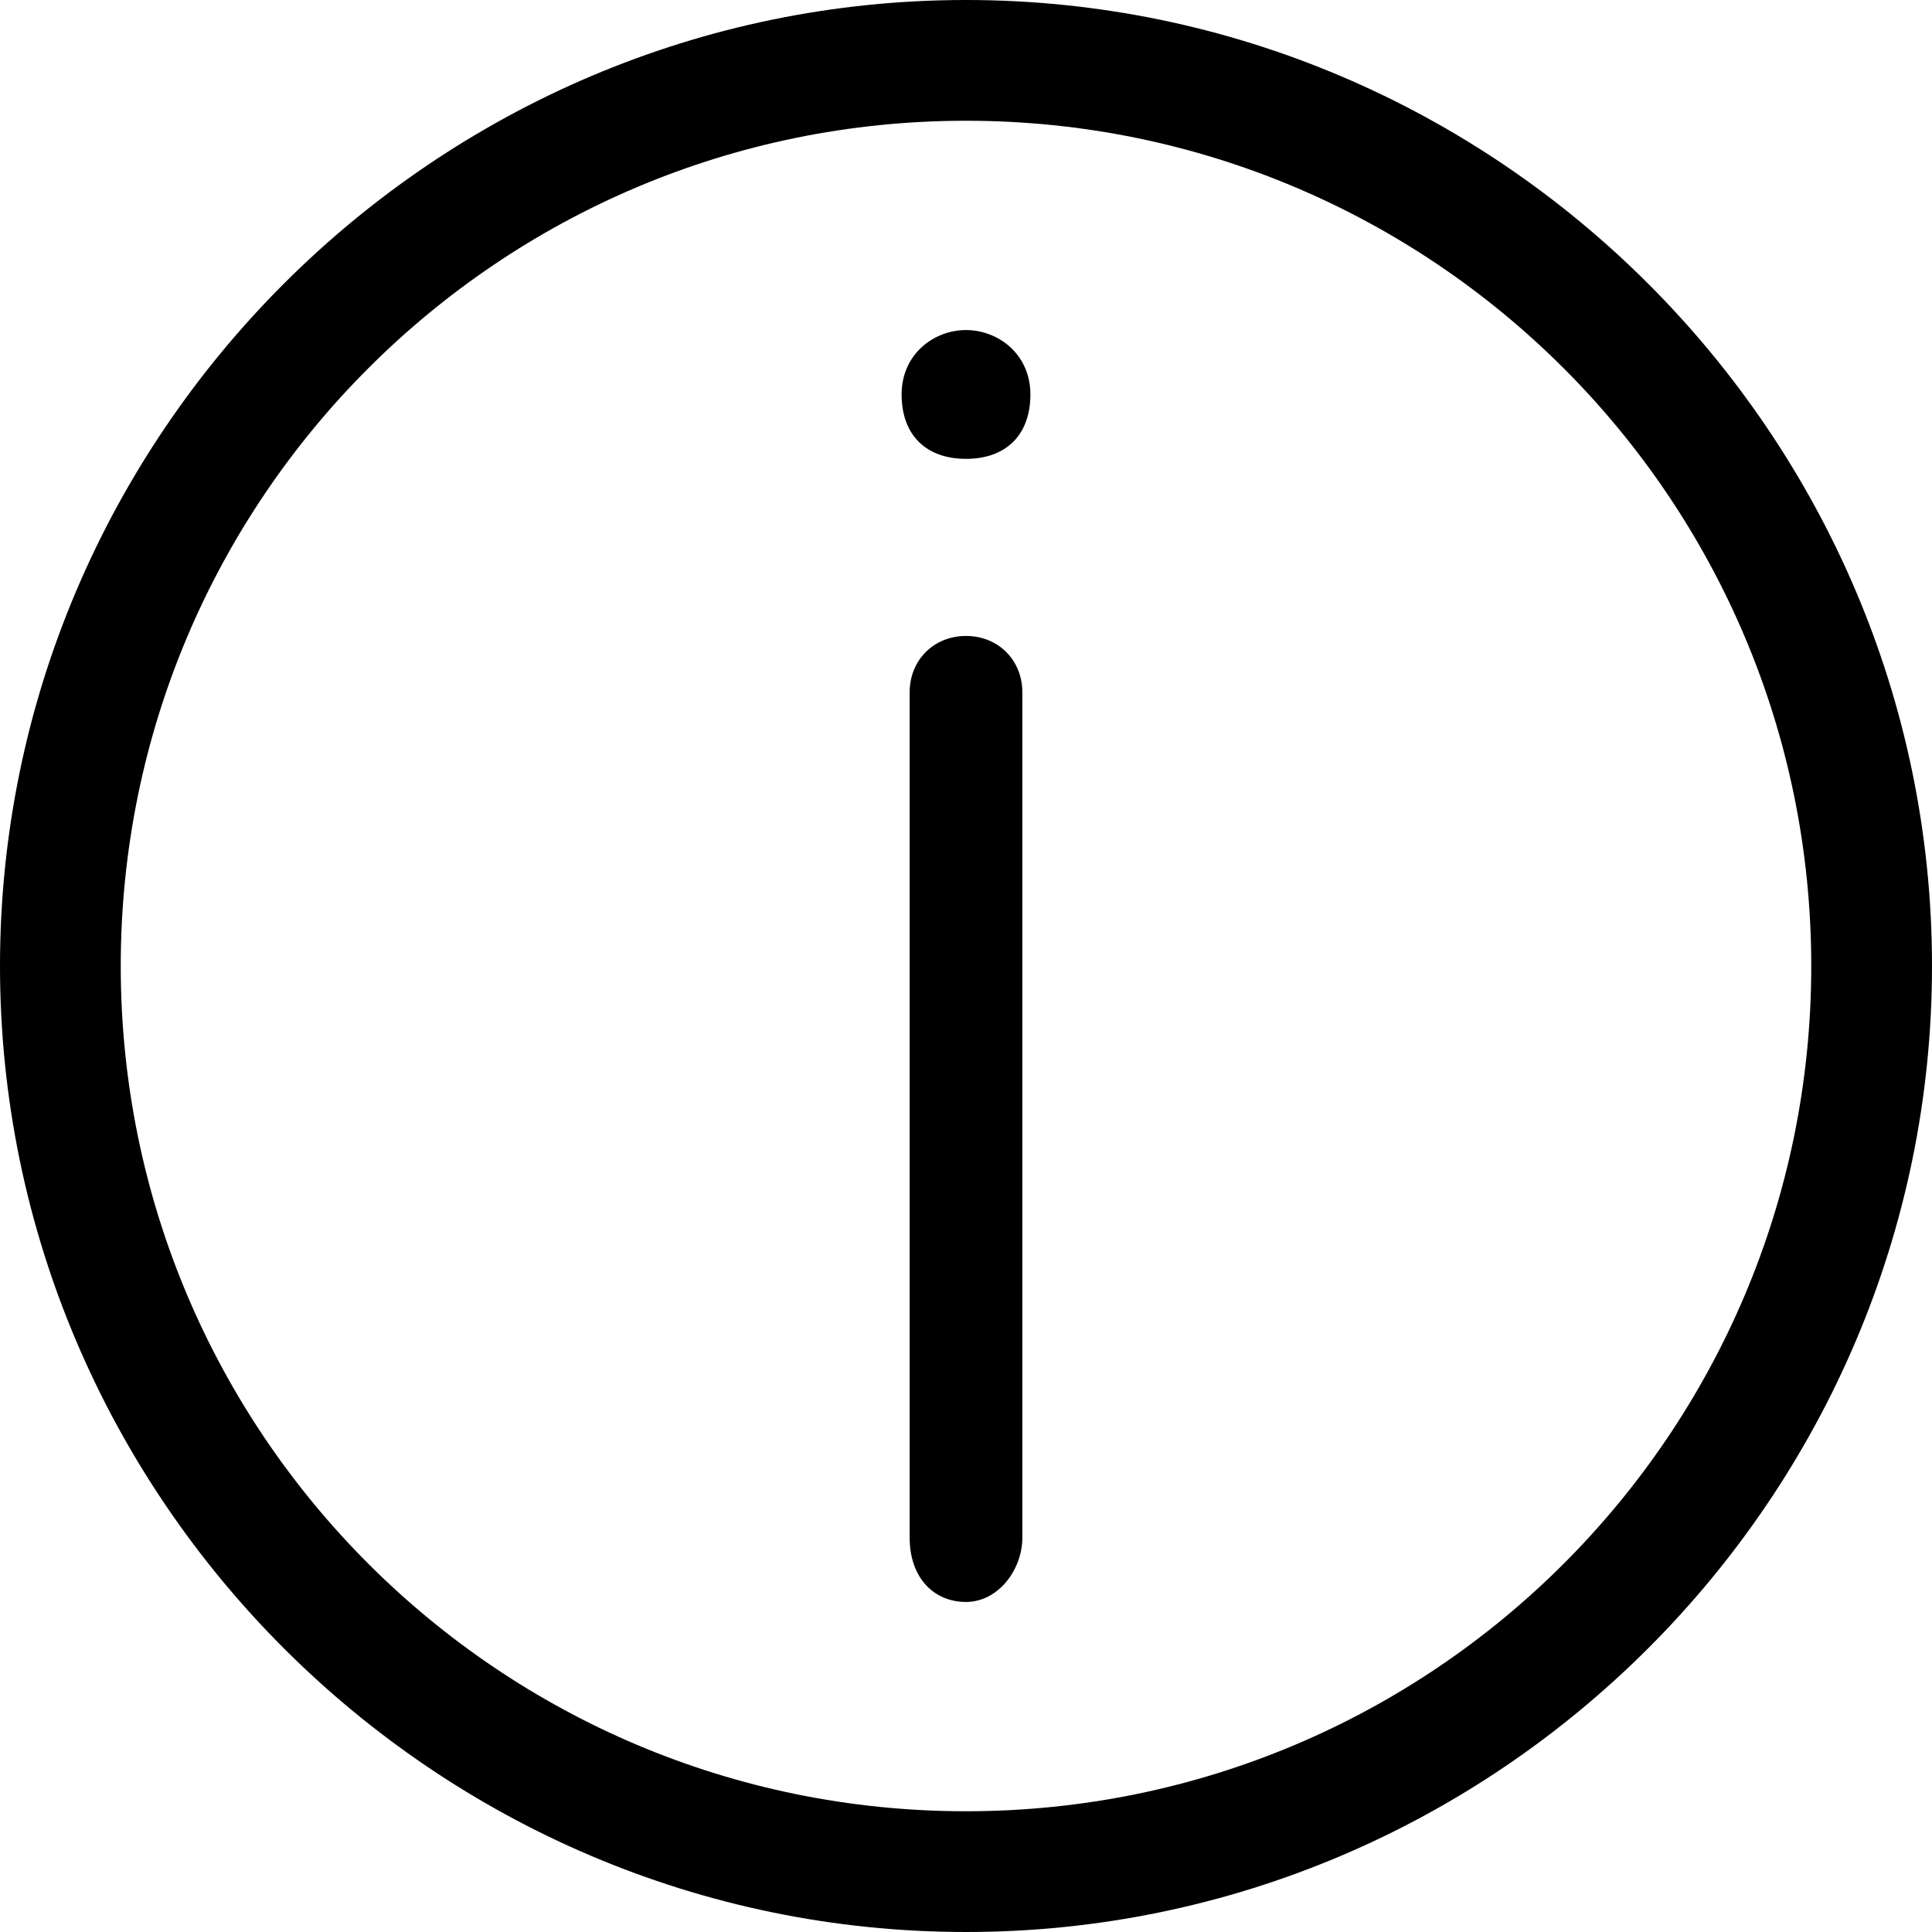
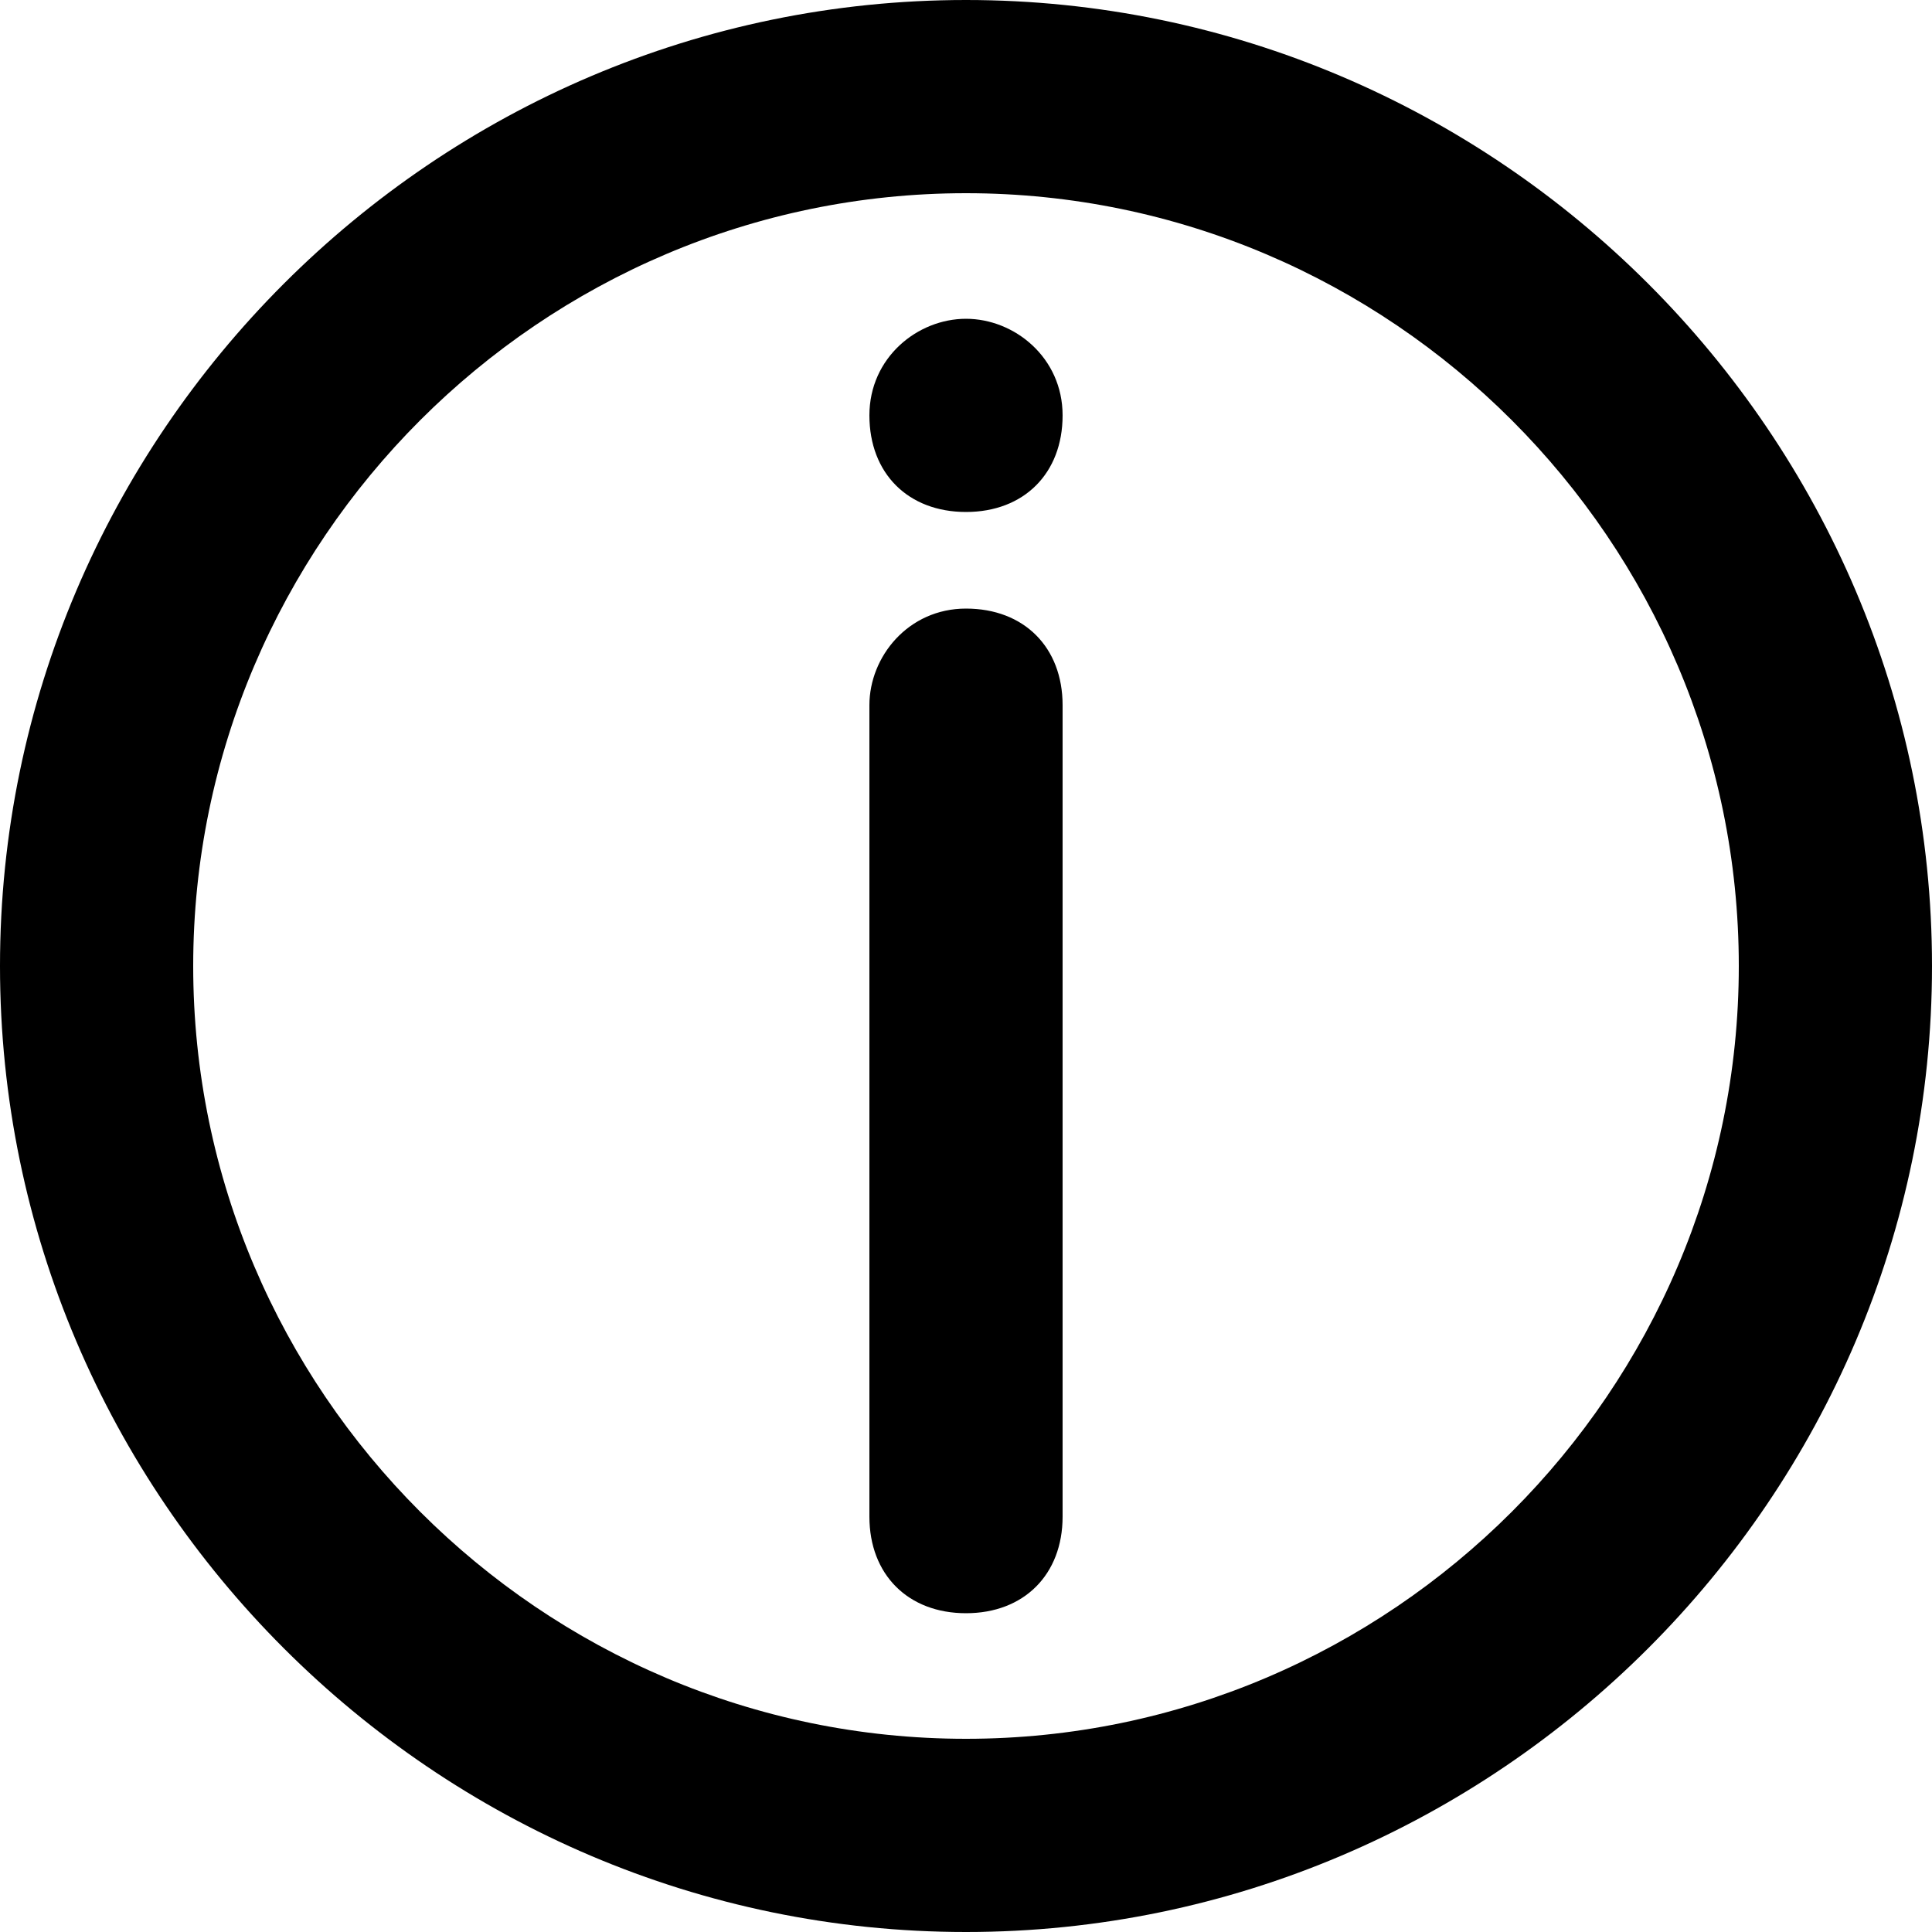
- <svg xmlns="http://www.w3.org/2000/svg" version="1.1" id="Layer_1" x="0px" y="0px" viewBox="0 0 24 24" style="enable-background:new 0 0 24 24;" xml:space="preserve">
+ <svg xmlns="http://www.w3.org/2000/svg" version="1.1" id="Layer_1" x="0px" y="0px" viewBox="0 0 20 20" style="enable-background:new 0 0 20 20;" xml:space="preserve">
  <g>
-     <path d="M12,1.5c5.8,0,10.5,4.7,10.5,10.5S17.8,22.5,12,22.5S1.5,17.8,1.5,12S6.2,1.5,12,1.5 M12,0C5.4,0,0,5.4,0,12s5.4,12,12,12   s12-5.4,12-12S18.6,0,12,0L12,0z M11.3,19.1V8.6c0-0.4,0.3-0.7,0.7-0.7h0c0.4,0,0.7,0.3,0.7,0.7v10.5c0,0.4-0.3,0.8-0.7,0.8h0   C11.6,19.9,11.3,19.6,11.3,19.1z M12,4.1c-0.4,0-0.8,0.3-0.8,0.8s0.3,0.8,0.8,0.8s0.8-0.3,0.8-0.8S12.4,4.1,12,4.1z" />
+     <path d="M10,0C4.5,0,0,4.5,0,10s4.5,10,10,10s10-4.5,10-10S15.5,0,10,0z M10,18c-4.4,0-8-3.6-8-8c0-4.4,3.6-8,8-8c4.4,0,8,3.6,8,8   C18,14.4,14.4,18,10,18z M11,7.3v8.4c0,0.6-0.4,1-1,1c-0.6,0-1-0.4-1-1V7.3c0-0.5,0.4-1,1-1S11,6.7,11,7.3z M10,3.3   c-0.5,0-1,0.4-1,1c0,0.6,0.4,1,1,1s1-0.4,1-1C11,3.7,10.5,3.3,10,3.3z" />
  </g>
</svg>
